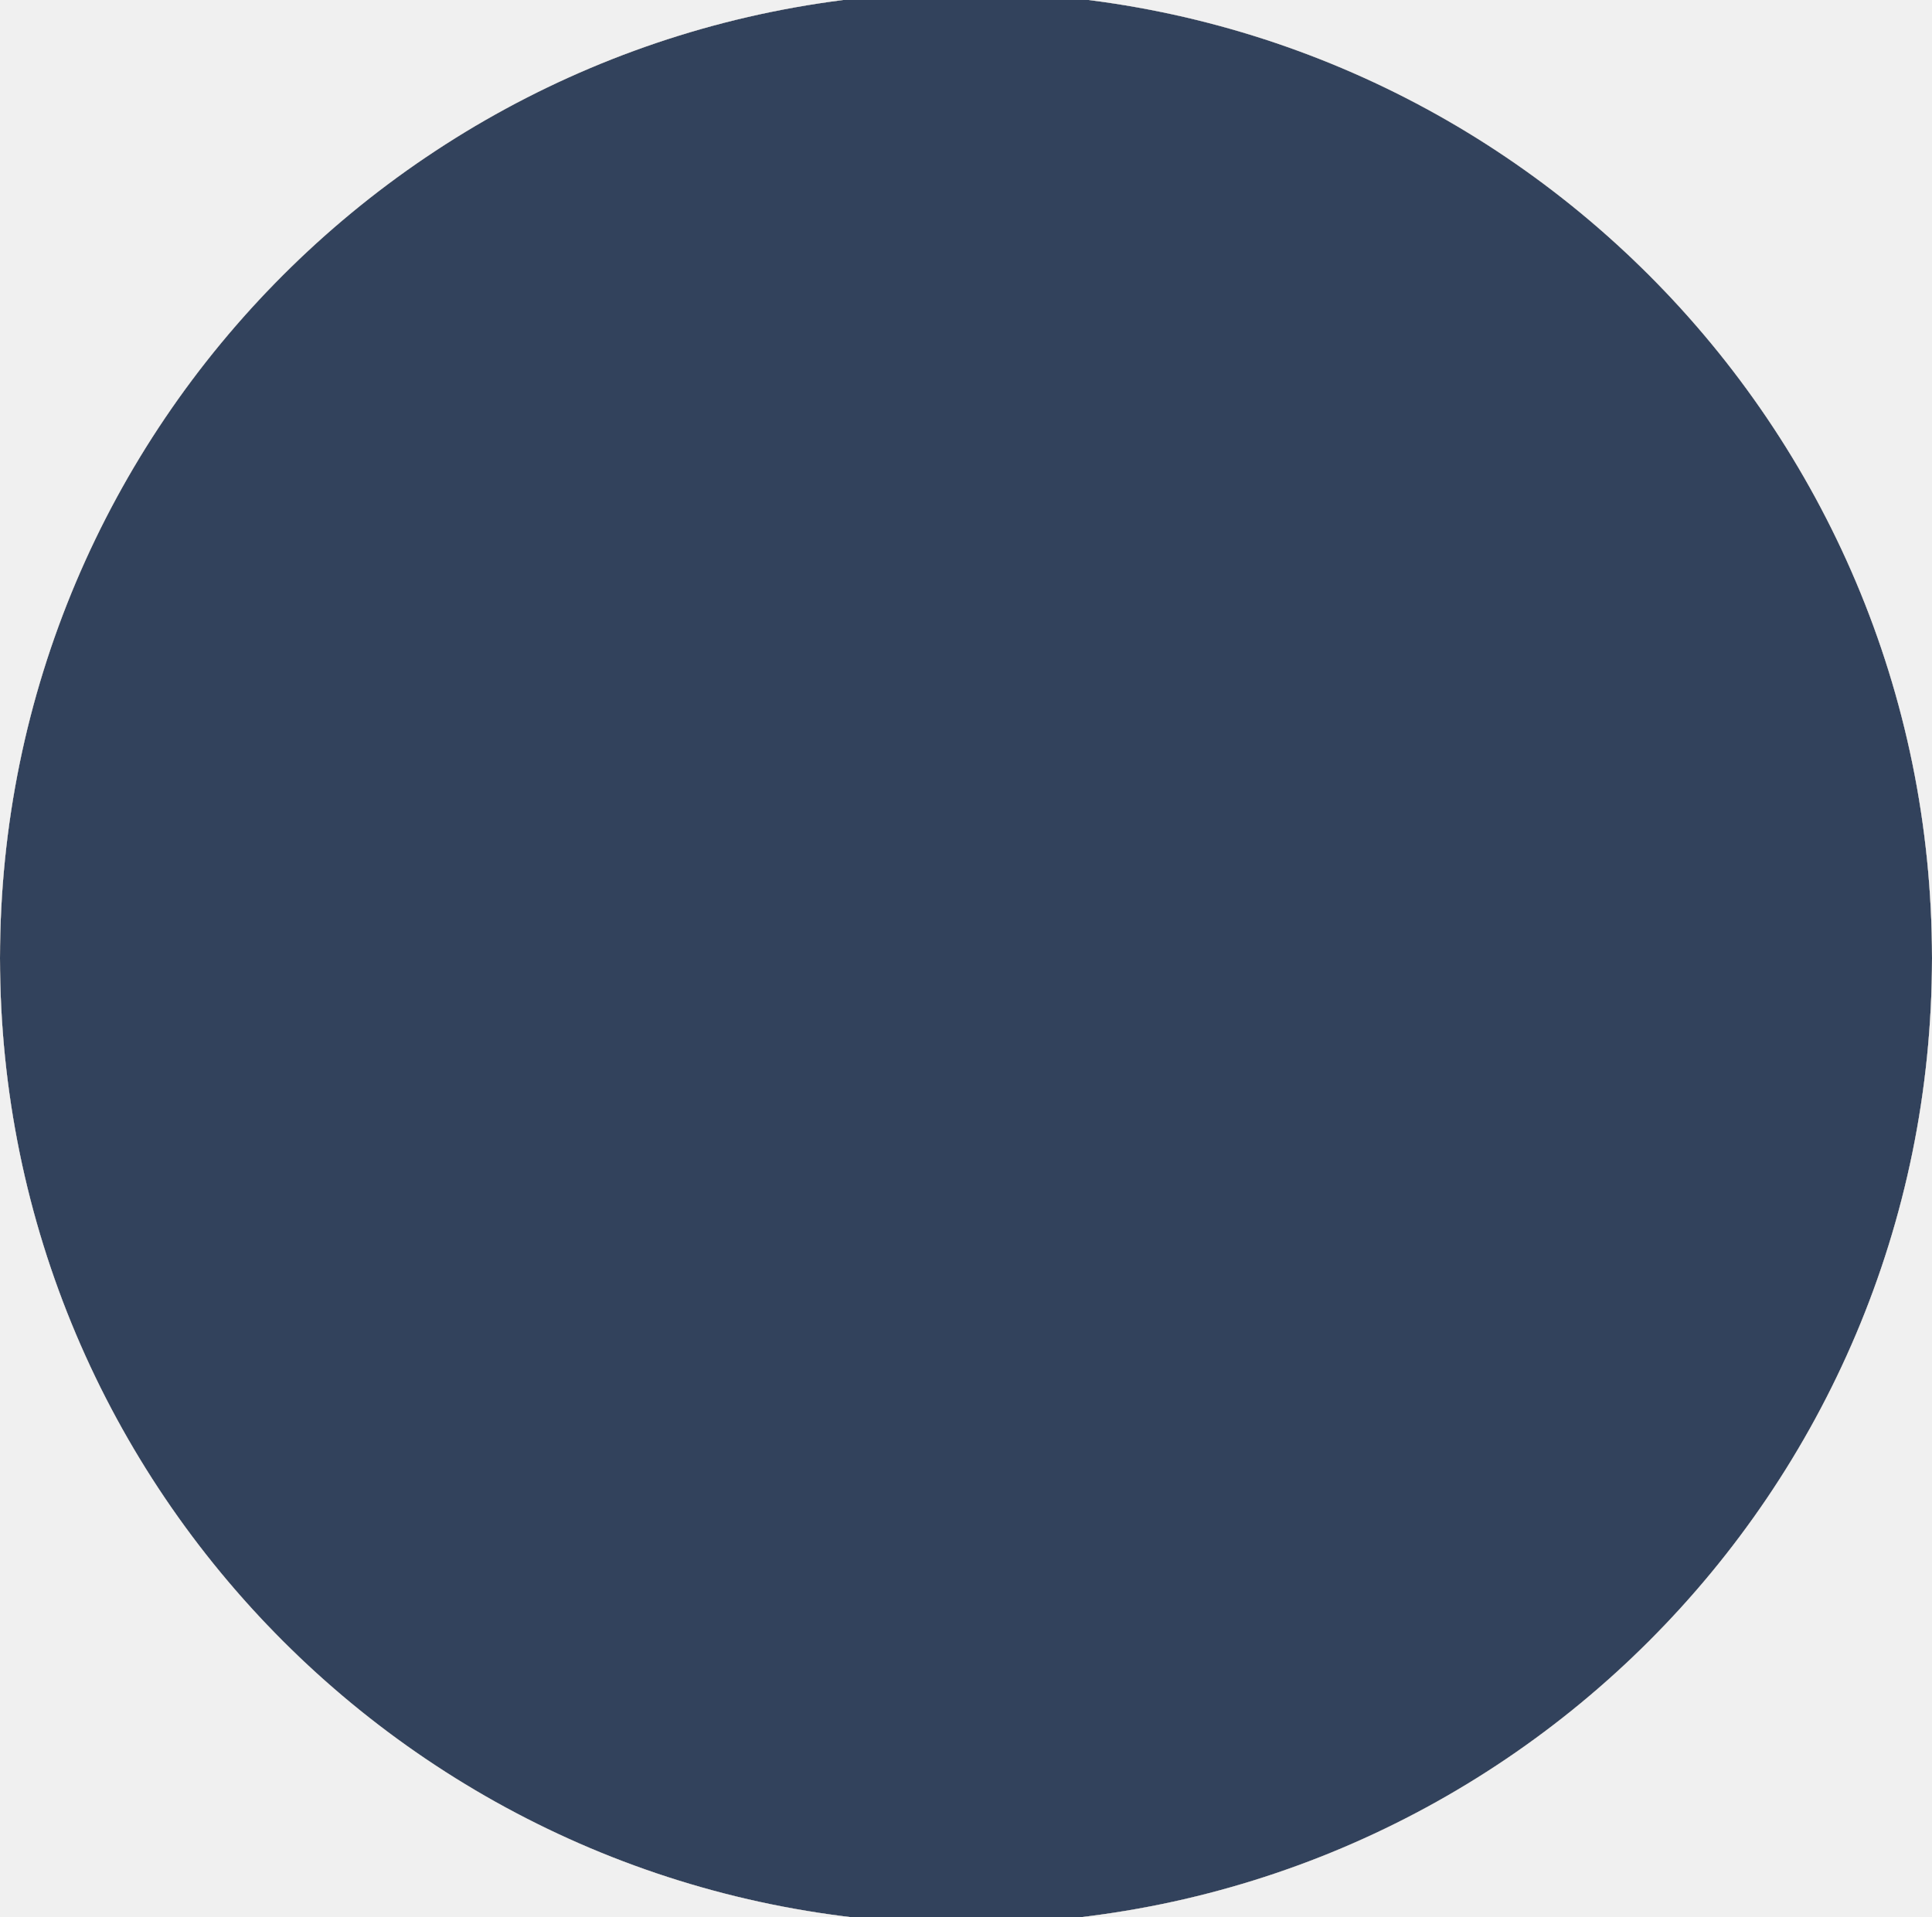
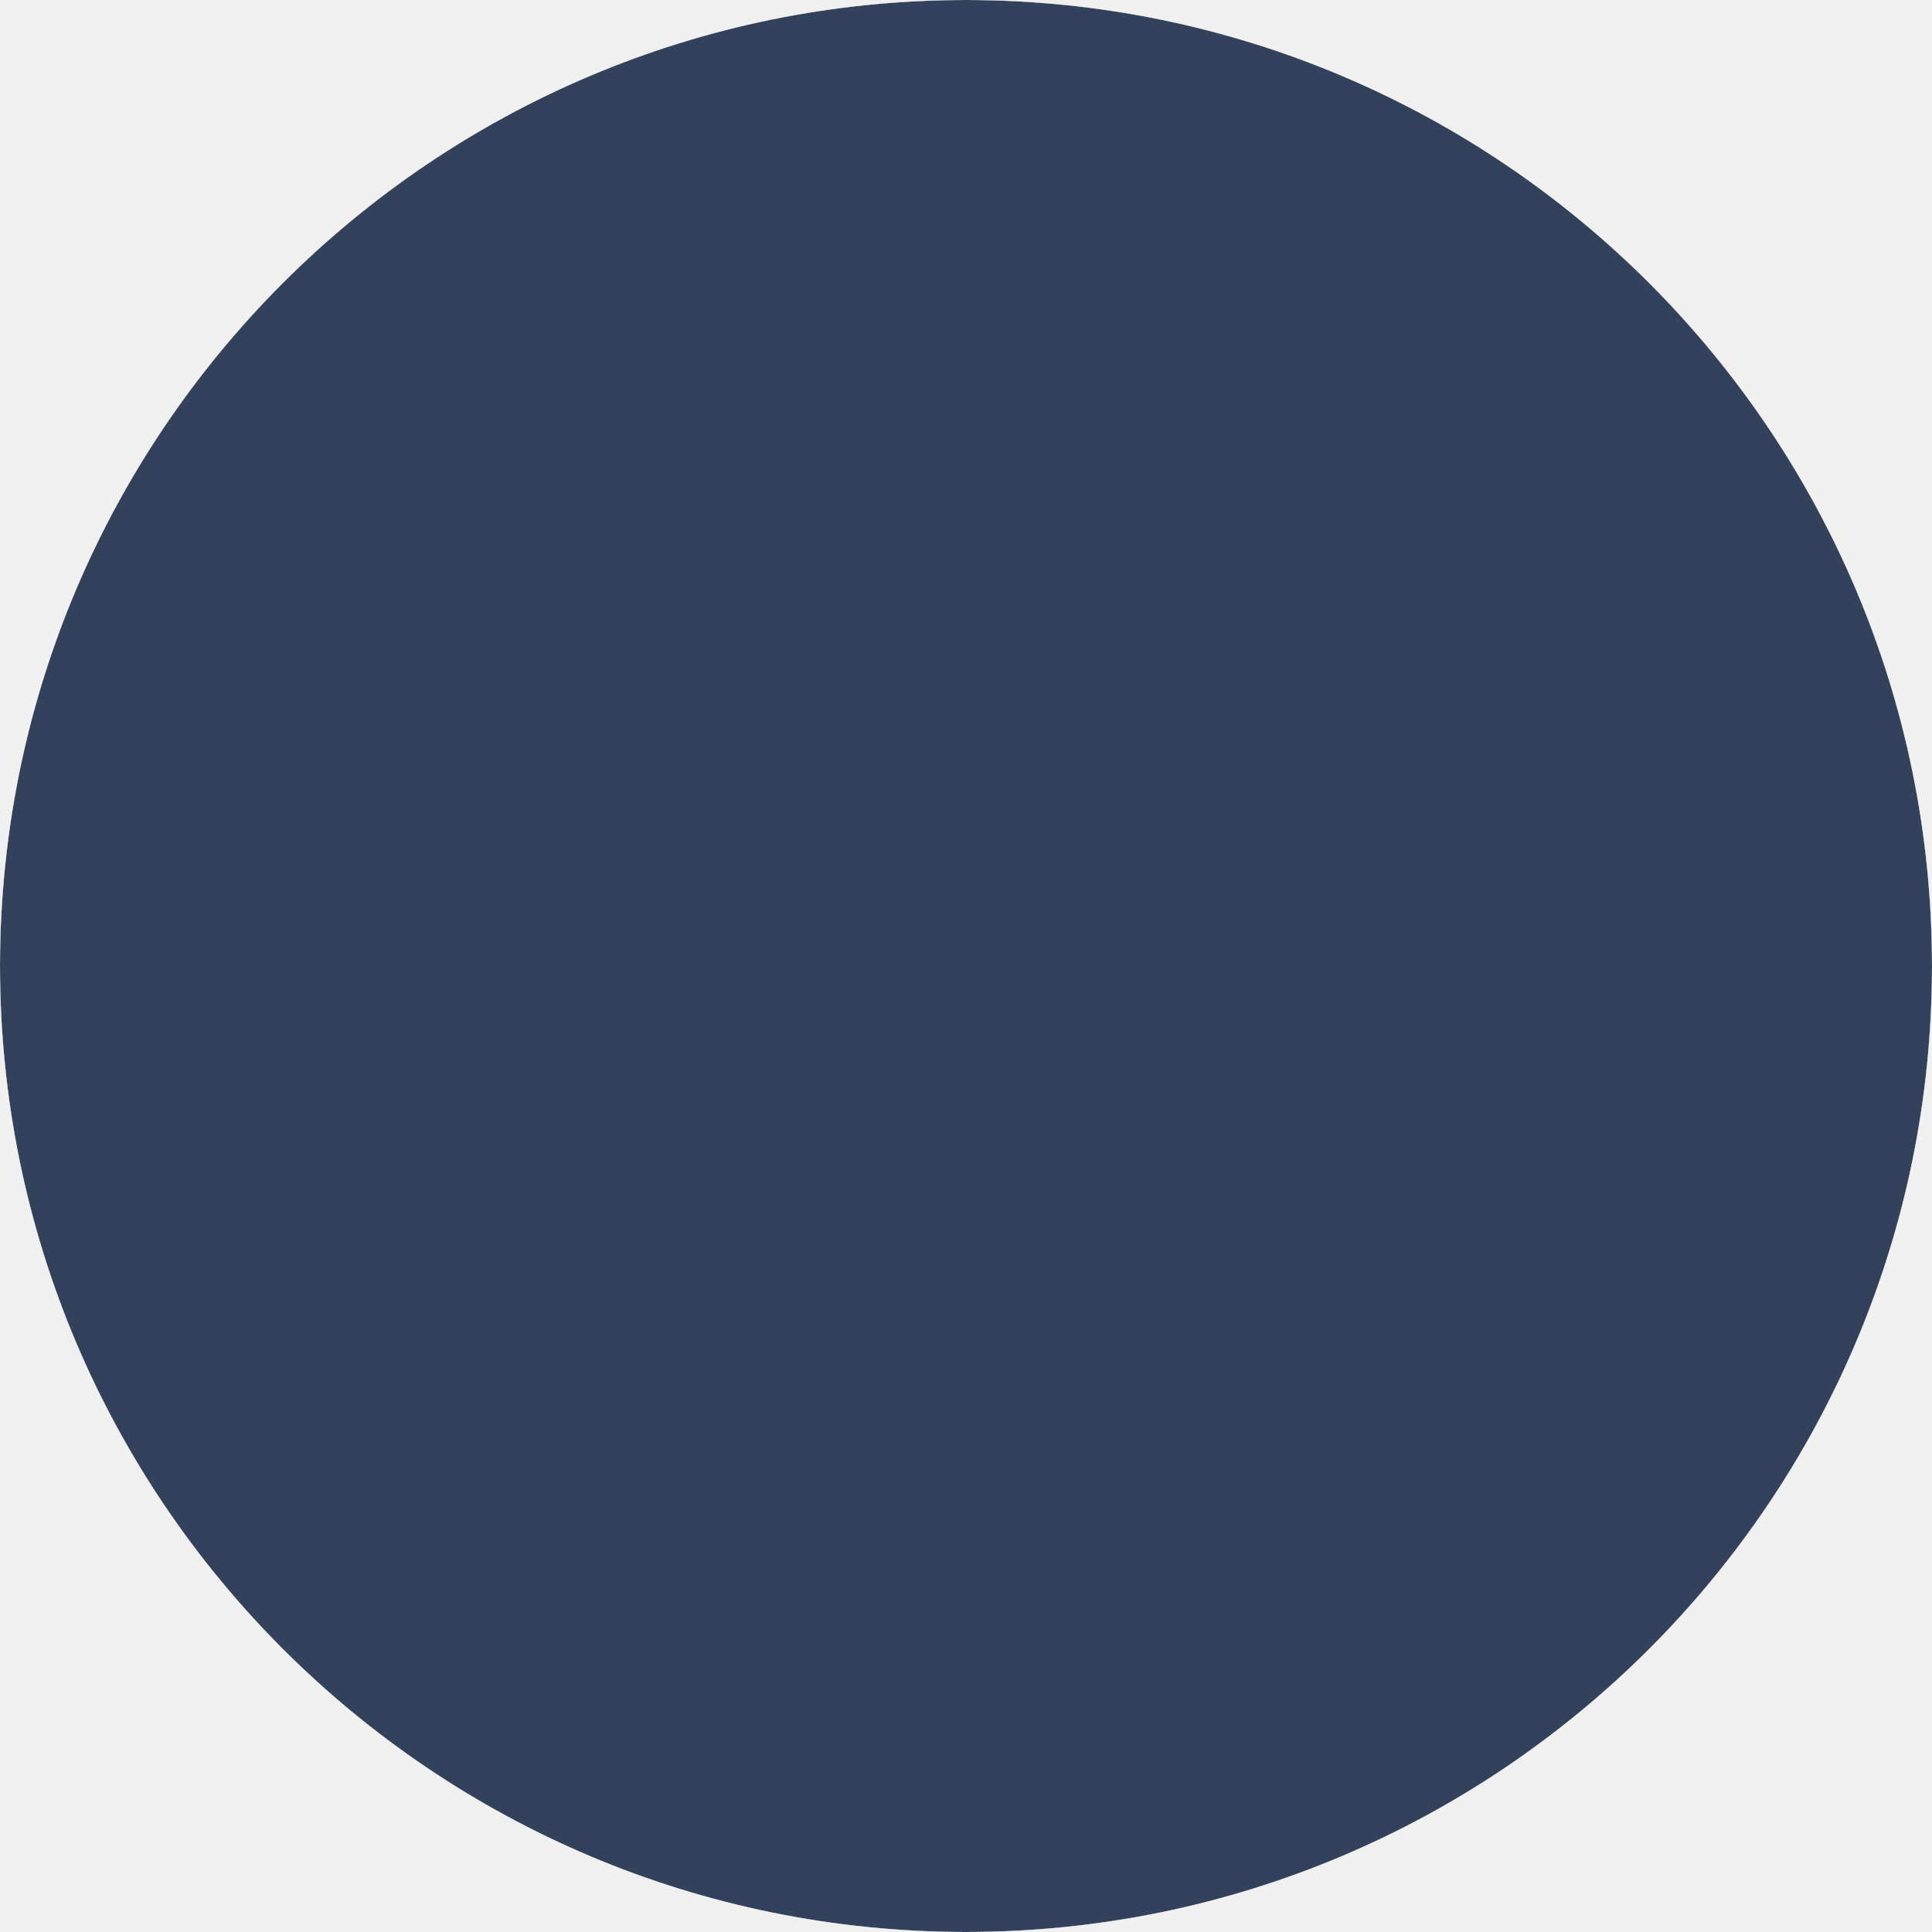
- <svg xmlns="http://www.w3.org/2000/svg" width="4" height="3.969" viewBox="0 0 4 3.969">
+ <svg xmlns="http://www.w3.org/2000/svg" width="4" height="4">
  <defs>
-     <style>
-       .cls-1 {
-         fill: #fff;
-         filter: url(#filter);
-       }
-     </style>
-     <filter id="filter" x="0" y="0" width="4" height="3.969" filterUnits="userSpaceOnUse">
+     <filter id="a" x="0" y="0" width="4" height="4" filterUnits="userSpaceOnUse">
      <feFlood result="flood" flood-color="#32425c" />
      <feComposite result="composite" operator="in" in2="SourceGraphic" />
      <feBlend result="blend" in2="SourceGraphic" />
    </filter>
  </defs>
-   <circle id="Shape_1_copy" data-name="Shape 1 copy" class="cls-1" cx="2" cy="1.984" r="2" />
+   <circle data-name="Shape 1 copy" cx="2" cy="2" r="2" fill="#fff" filter="url(#a)" />
</svg>
